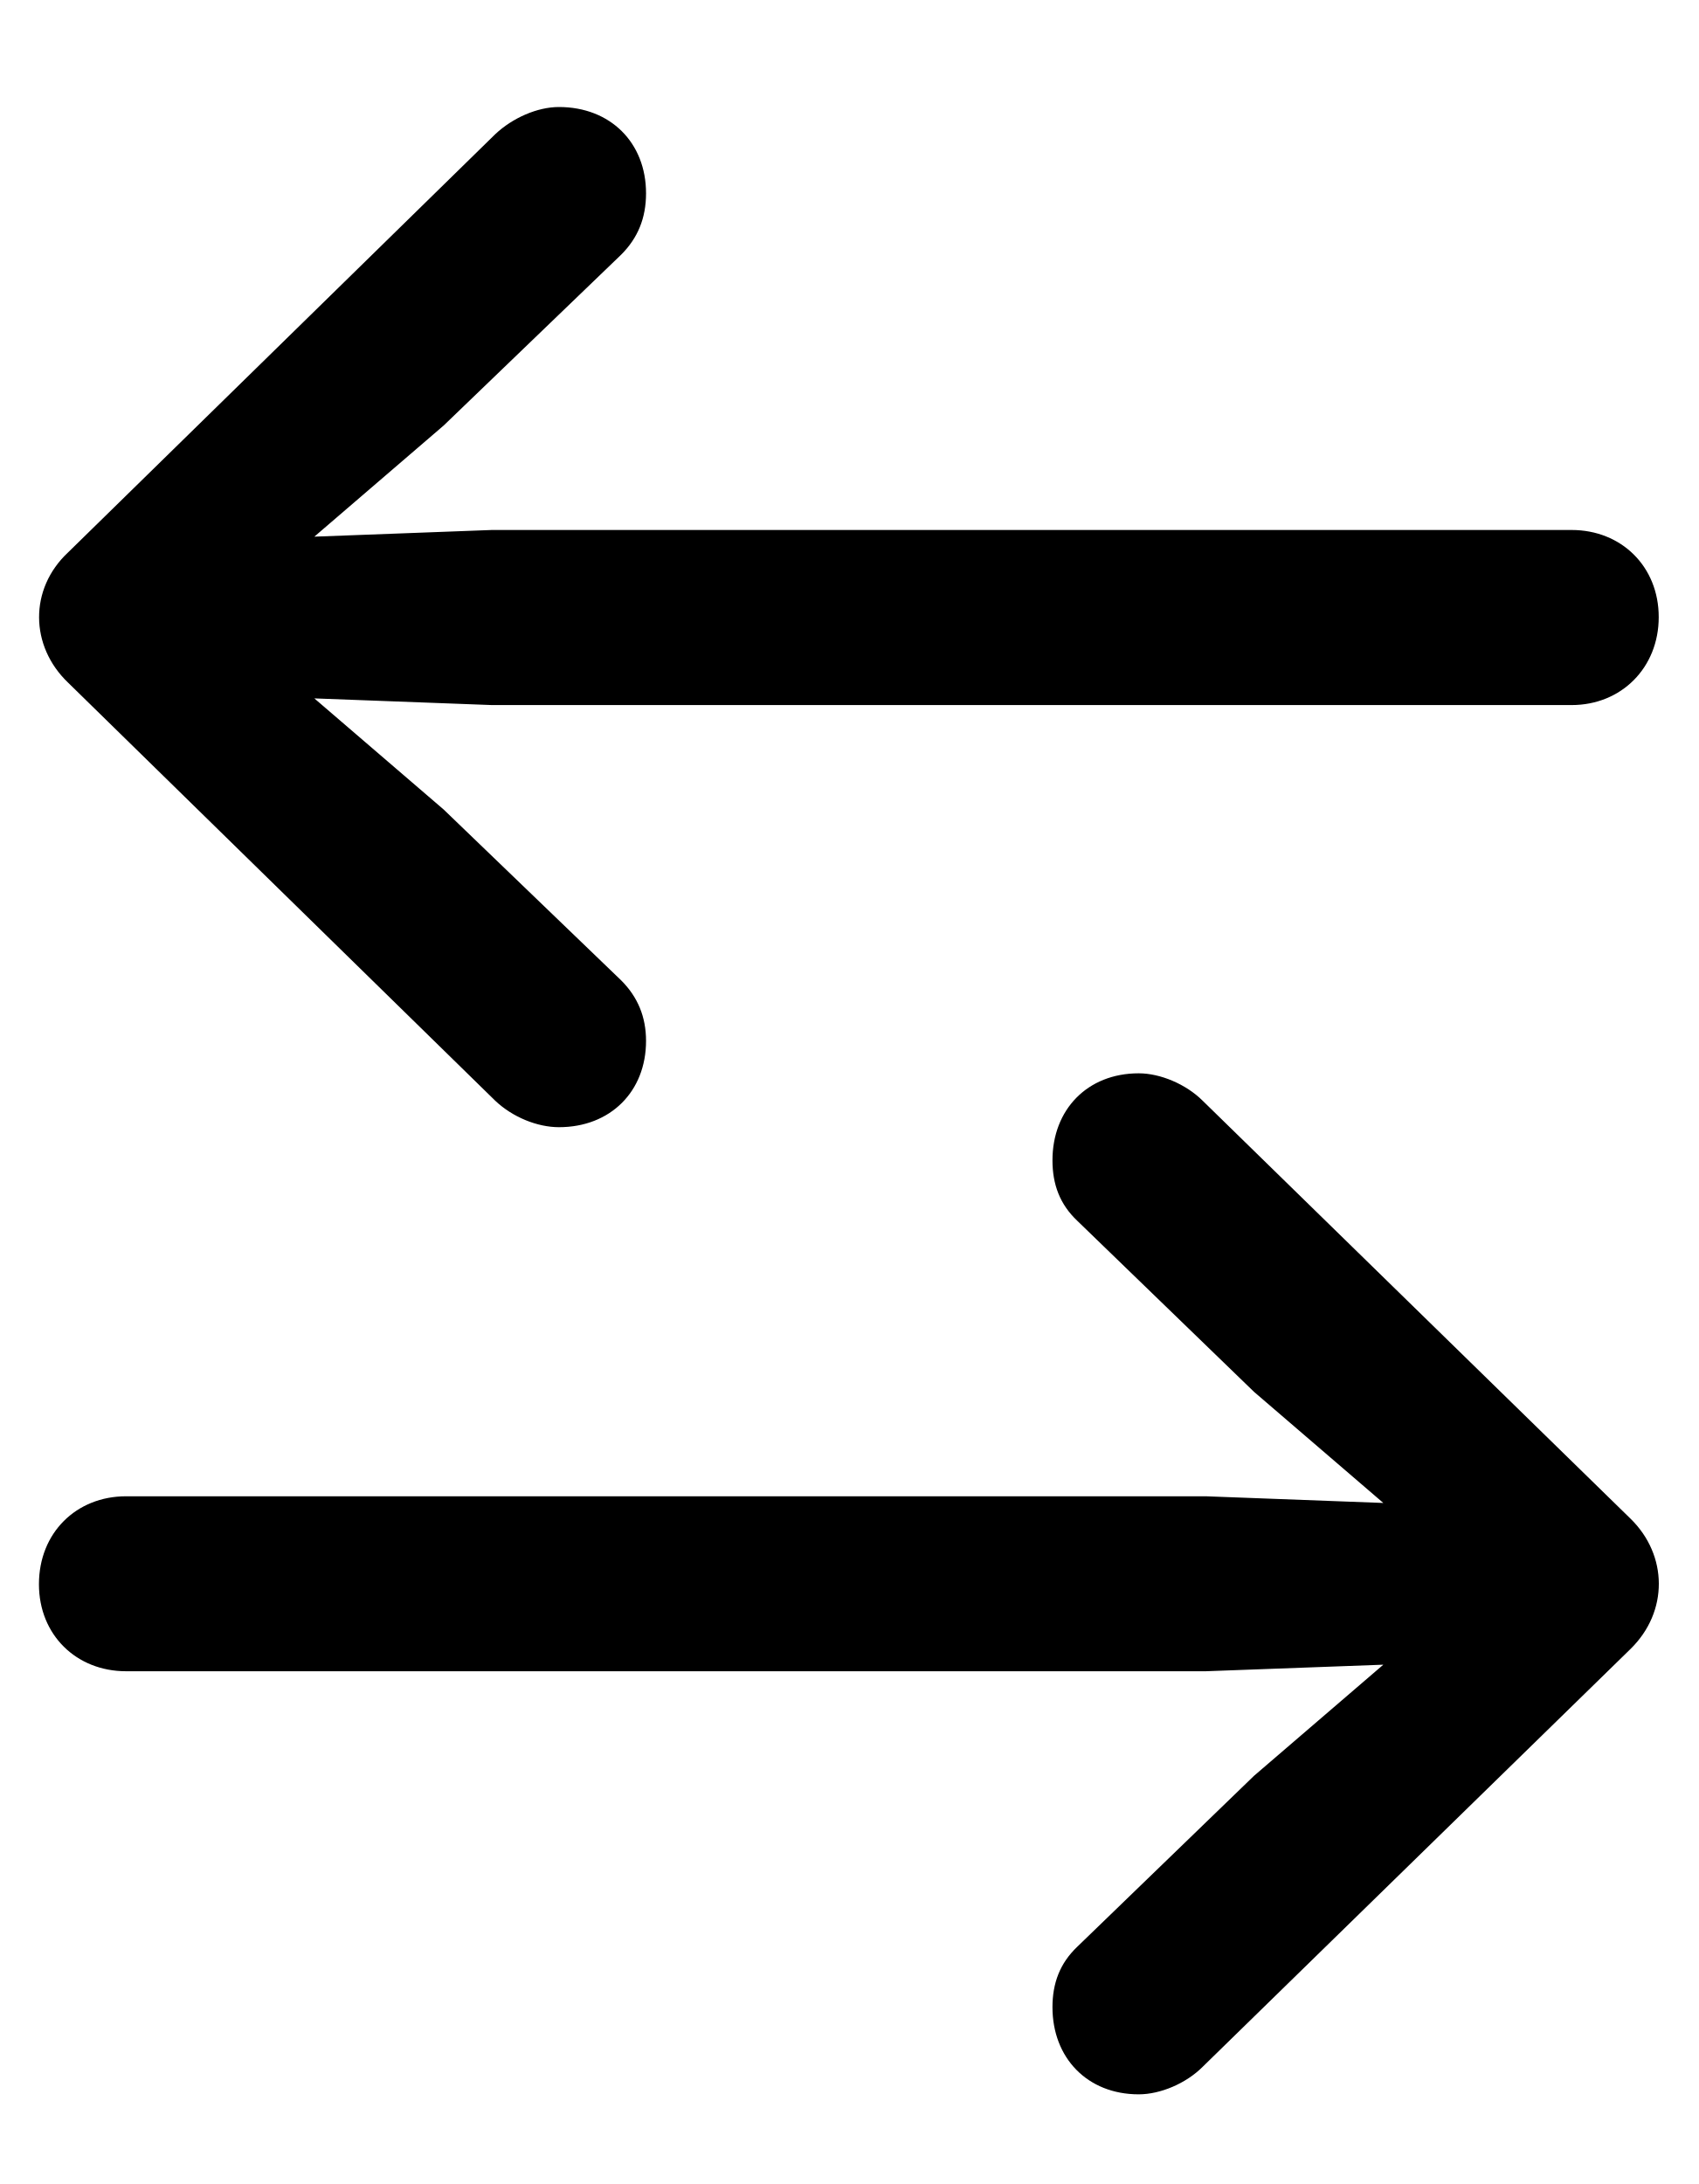
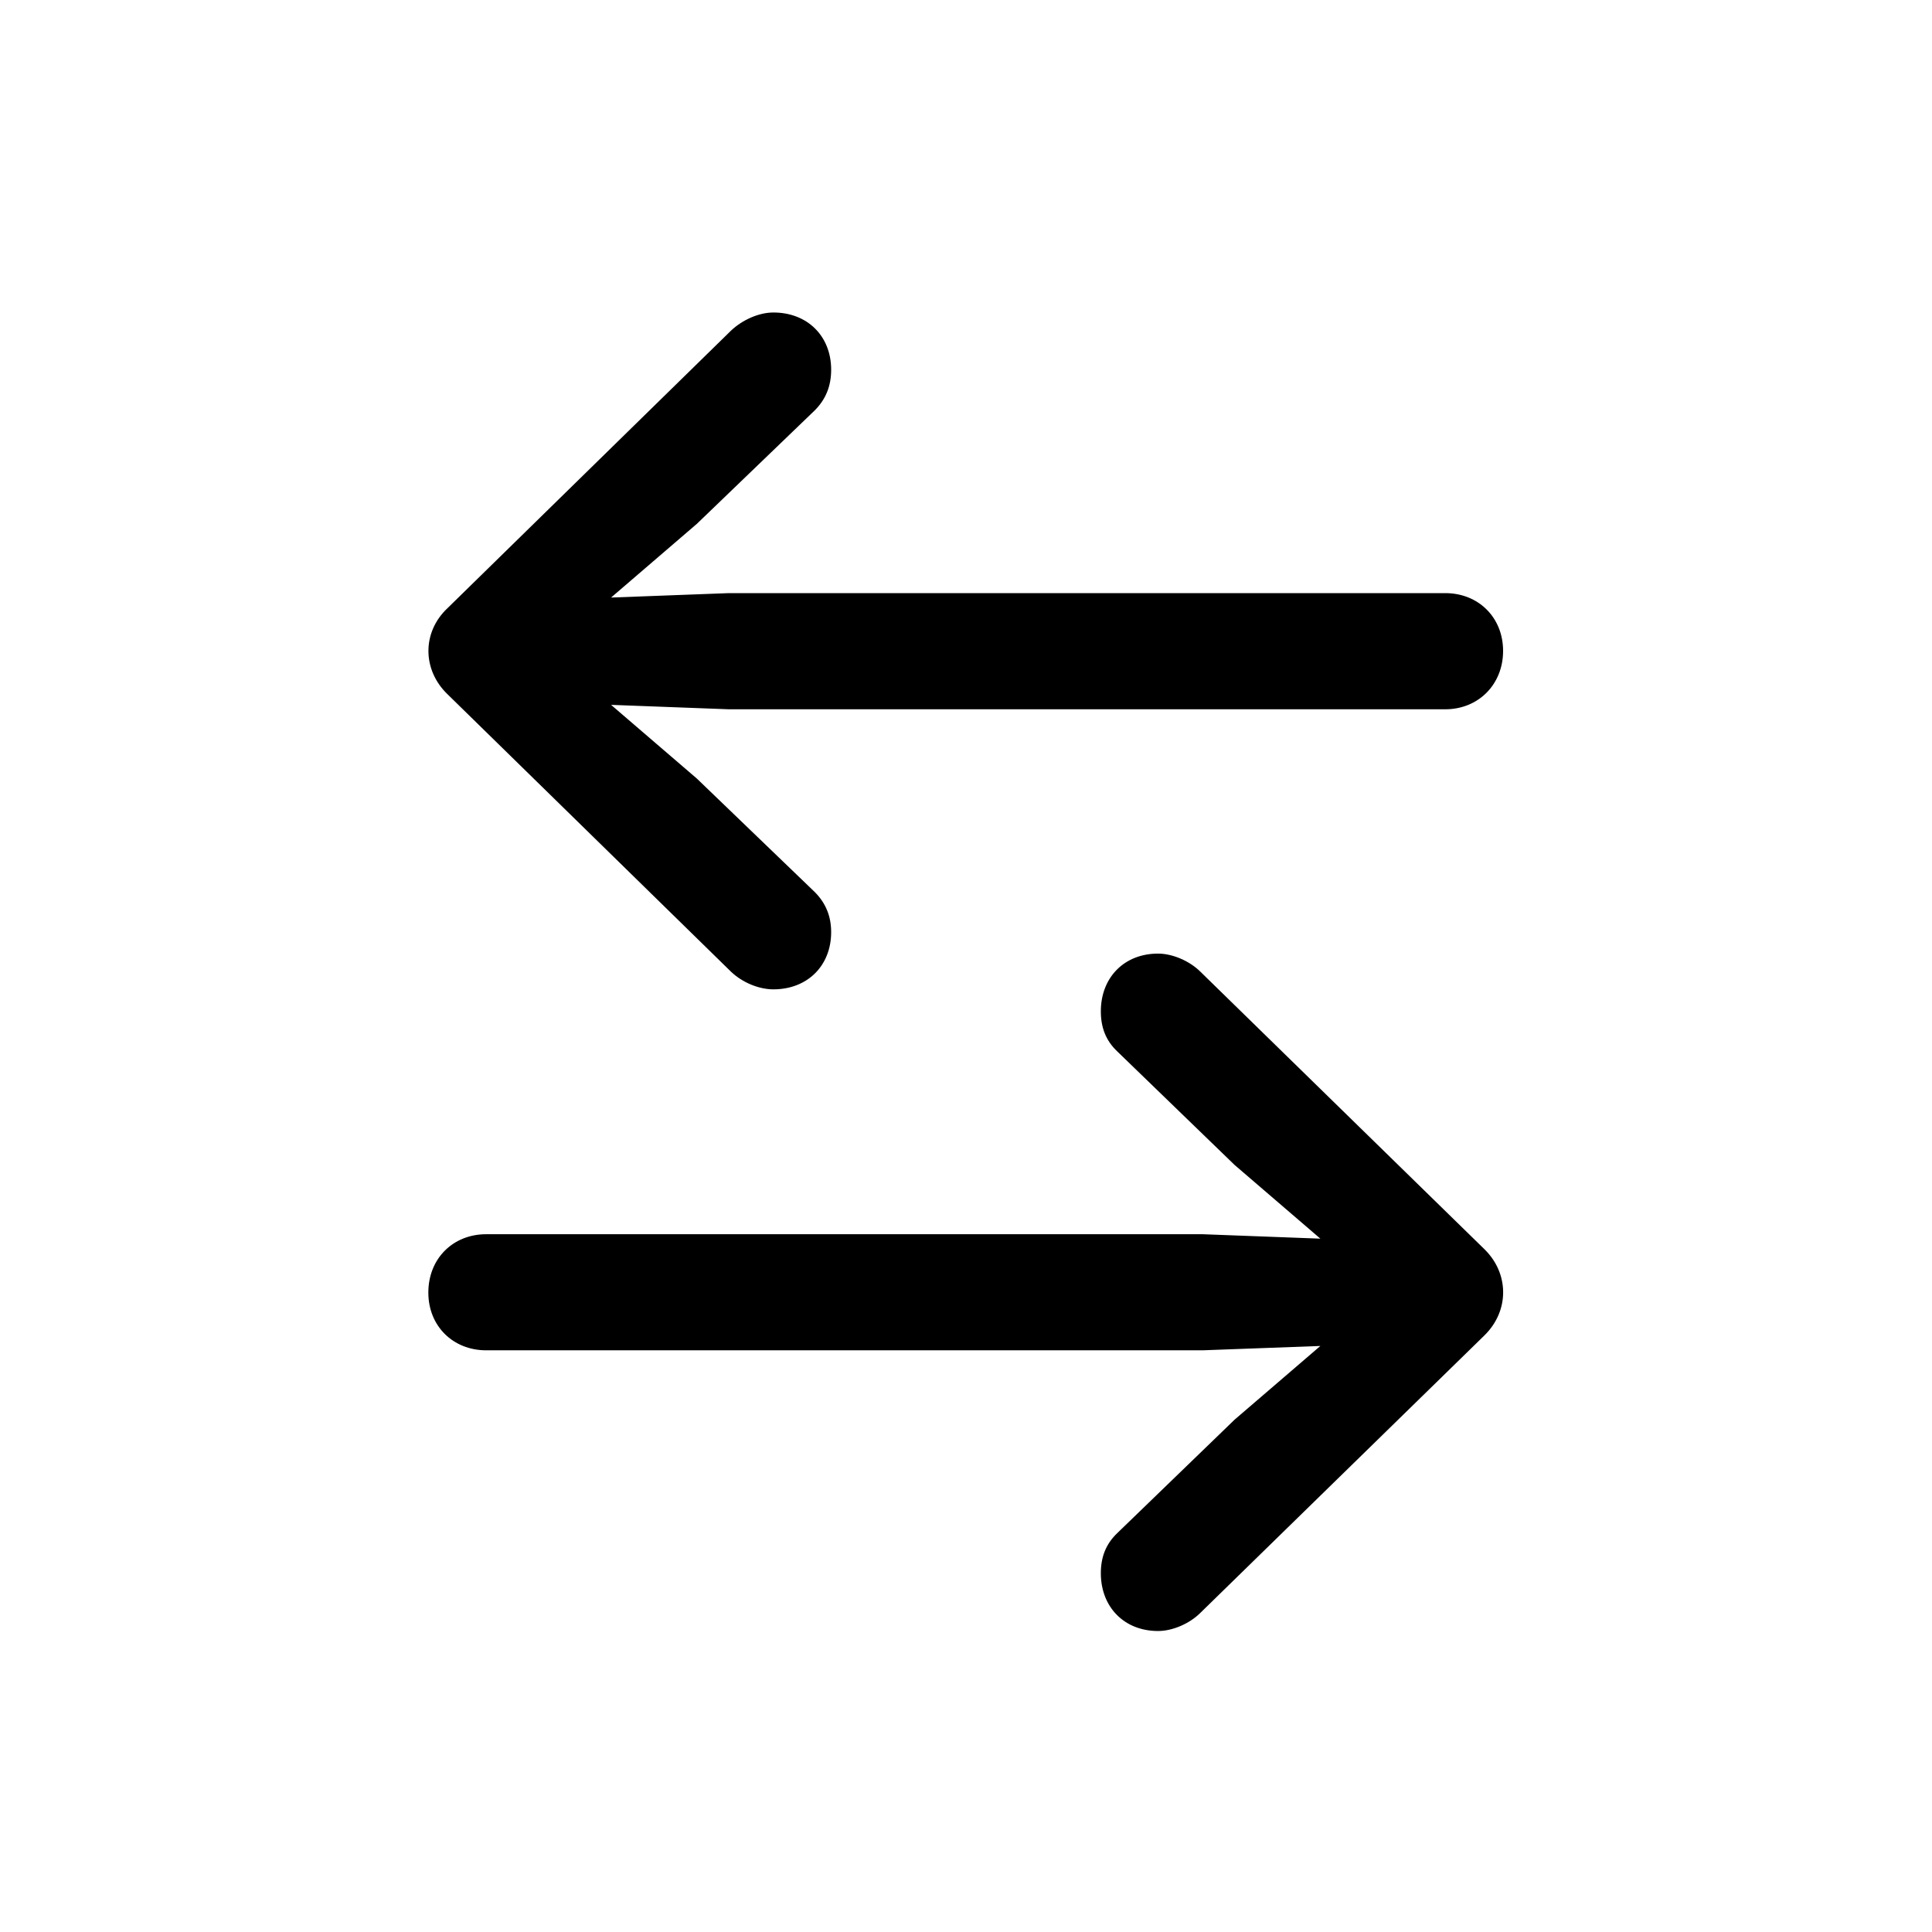
- <svg xmlns="http://www.w3.org/2000/svg" viewBox="0 0 14 18">
-   <path stroke="none" d="M0.561 4.553L4.081 1.107C4.225 0.971 4.43 0.882 4.607 0.882C5.031 0.882 5.325 1.176 5.325 1.593C5.325 1.798 5.257 1.962 5.12 2.099L3.657 3.507L2.591 4.423L4.054 4.368H12.954C13.364 4.368 13.672 4.669 13.672 5.086C13.672 5.503 13.364 5.811 12.954 5.811H4.054L2.591 5.756L3.657 6.672L5.12 8.08C5.257 8.217 5.325 8.381 5.325 8.579C5.325 8.996 5.031 9.29 4.607 9.29C4.43 9.29 4.225 9.208 4.081 9.071L0.561 5.626C0.246 5.325 0.239 4.854 0.561 4.553ZM13.44 13.59L9.912 17.035C9.775 17.172 9.563 17.261 9.386 17.261C8.962 17.261 8.675 16.96 8.675 16.543C8.675 16.345 8.736 16.181 8.88 16.044L10.336 14.636L11.402 13.72L9.939 13.774H1.039C0.629 13.774 0.321 13.474 0.321 13.057C0.321 12.633 0.629 12.332 1.039 12.332H9.939L11.402 12.387L10.336 11.471L8.88 10.062C8.736 9.926 8.675 9.762 8.675 9.563C8.675 9.146 8.962 8.846 9.386 8.846C9.563 8.846 9.775 8.935 9.912 9.071L13.44 12.517C13.747 12.817 13.754 13.282 13.44 13.59Z" />
+ <svg xmlns="http://www.w3.org/2000/svg" viewBox="0 0 24 24">
+   <path stroke="none" d="M5.561 7.553L9.081 4.107C9.225 3.971 9.43 3.882 9.607 3.882C10.031 3.882 10.325 4.176 10.325 4.593C10.325 4.798 10.257 4.962 10.12 5.099L8.657 6.507L7.591 7.423L9.054 7.368H17.954C18.364 7.368 18.672 7.669 18.672 8.086C18.672 8.503 18.364 8.811 17.954 8.811H9.054L7.591 8.756L8.657 9.672L10.12 11.08C10.257 11.217 10.325 11.381 10.325 11.579C10.325 11.996 10.031 12.29 9.607 12.29C9.43 12.29 9.225 12.208 9.081 12.071L5.561 8.626C5.246 8.325 5.239 7.854 5.561 7.553ZM18.439 16.59L14.912 20.035C14.775 20.172 14.563 20.261 14.386 20.261C13.962 20.261 13.675 19.96 13.675 19.543C13.675 19.345 13.736 19.181 13.88 19.044L15.336 17.636L16.402 16.72L14.94 16.774H6.039C5.629 16.774 5.321 16.474 5.321 16.057C5.321 15.633 5.629 15.332 6.039 15.332H14.94L16.402 15.387L15.336 14.471L13.88 13.062C13.736 12.926 13.675 12.762 13.675 12.563C13.675 12.146 13.962 11.846 14.386 11.846C14.563 11.846 14.775 11.935 14.912 12.071L18.439 15.517C18.747 15.817 18.754 16.282 18.439 16.59Z" />
</svg>
